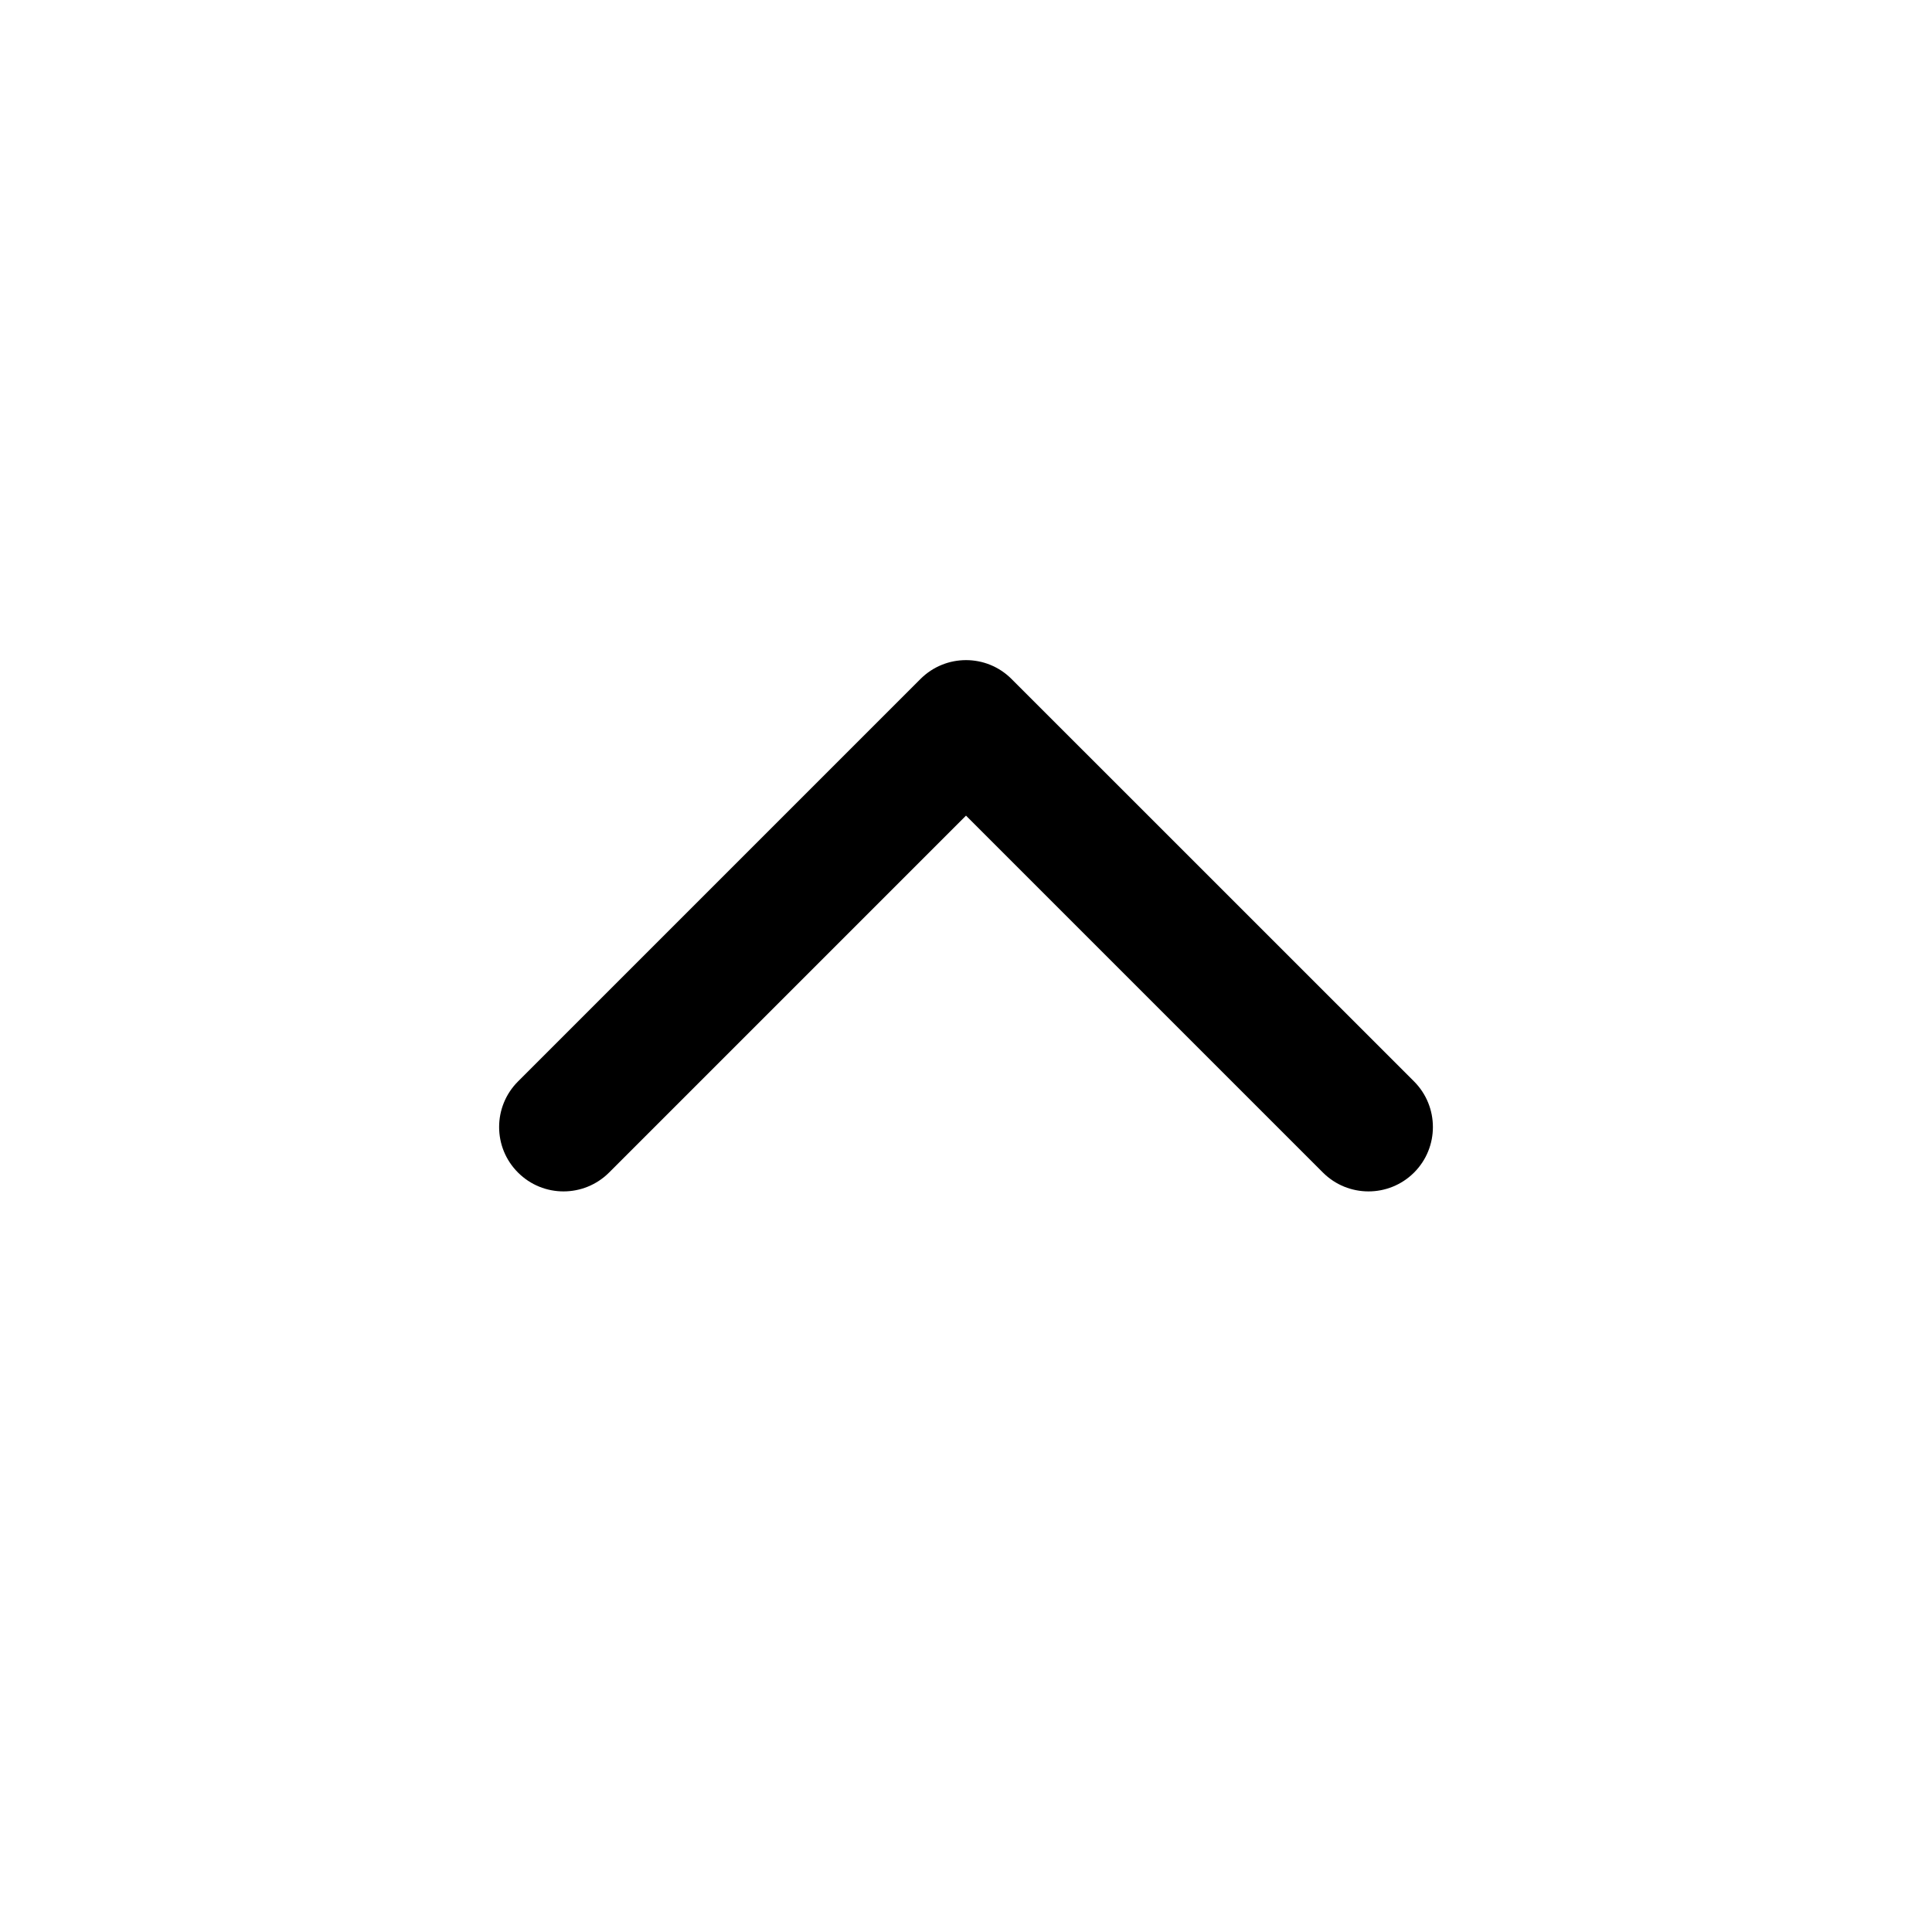
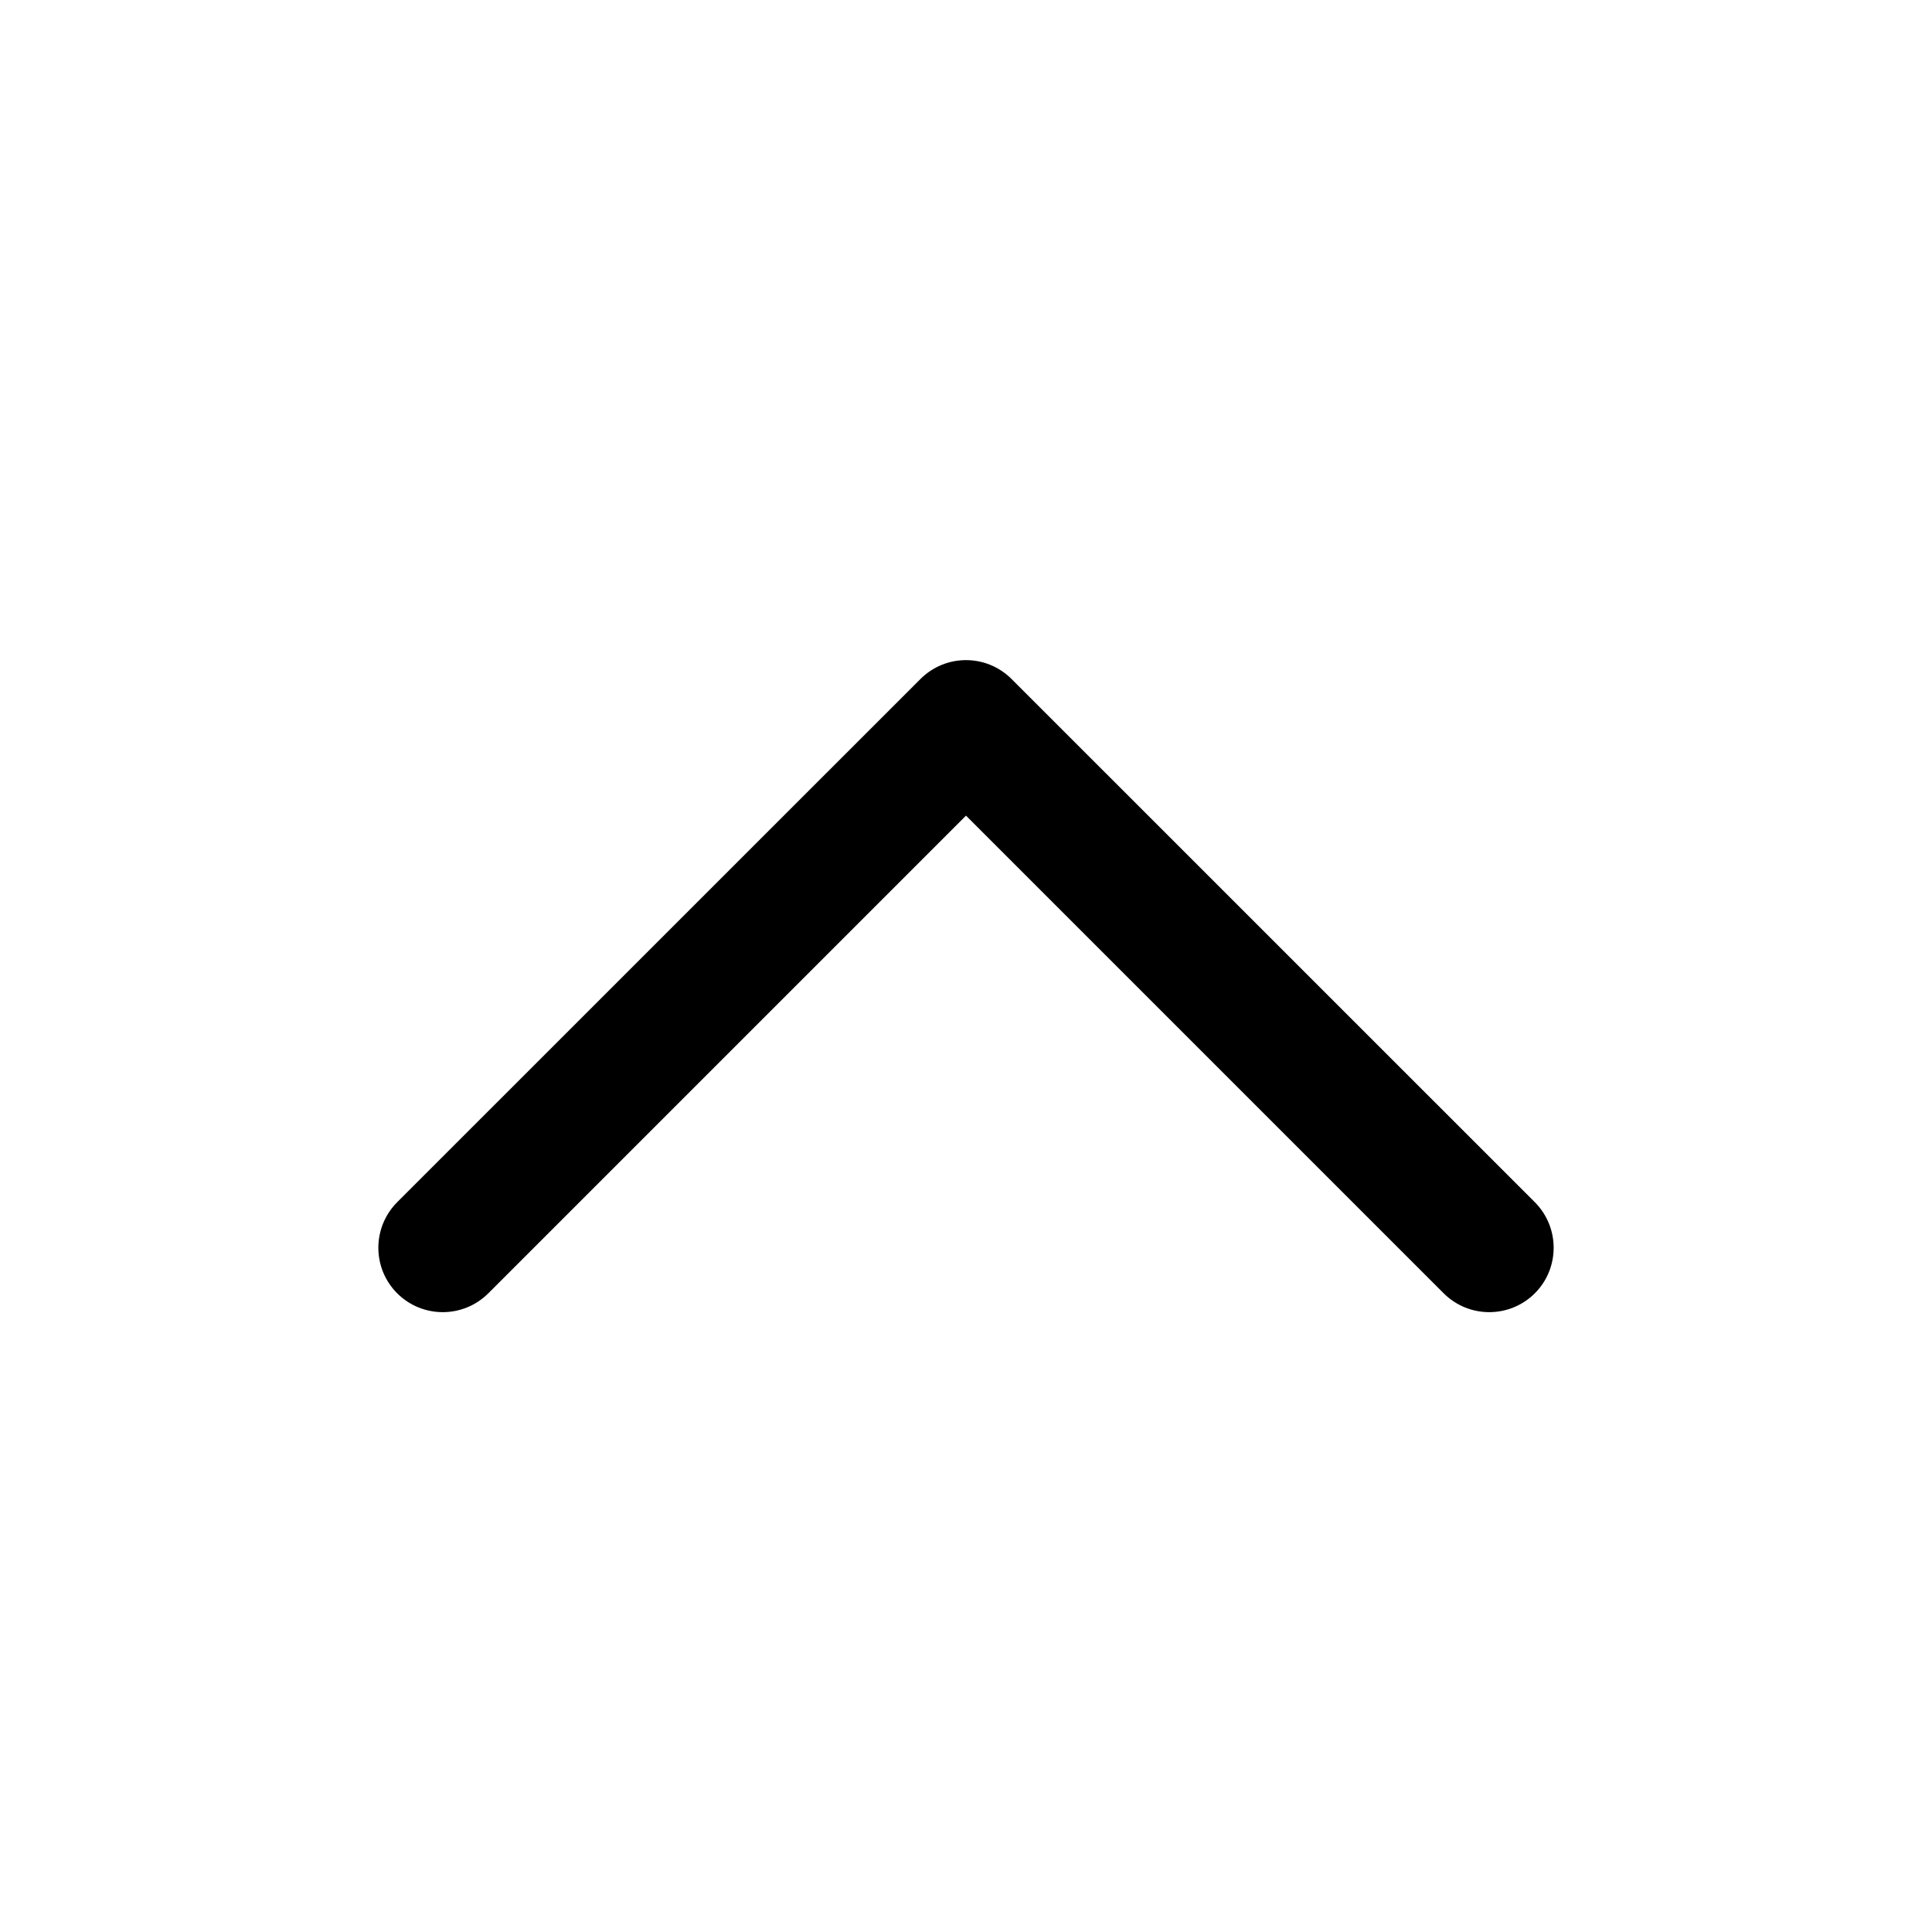
<svg xmlns="http://www.w3.org/2000/svg" width="24" height="24" viewBox="0 0 24 24" fill="none" data-karrot-ui-icon="true">
-   <path fill-rule="evenodd" clip-rule="evenodd" d="M11.434 8.435C11.747 8.122 12.254 8.122 12.566 8.435L17.566 13.434C17.878 13.747 17.878 14.254 17.566 14.566C17.253 14.878 16.747 14.878 16.434 14.566L12 10.132L7.566 14.566C7.253 14.878 6.747 14.878 6.435 14.566C6.122 14.254 6.122 13.747 6.435 13.434L11.434 8.435Z" fill="currentColor" />
+   <path fill-rule="evenodd" clip-rule="evenodd" d="M11.434 8.435C11.747 8.122 12.253 8.122 12.566 8.435L19.066 14.934C19.378 15.247 19.378 15.754 19.066 16.066C18.753 16.378 18.247 16.378 17.934 16.066L12 10.132L6.066 16.066C5.753 16.378 5.247 16.378 4.934 16.066C4.622 15.754 4.622 15.247 4.934 14.934L11.434 8.435Z" fill="currentColor" />
</svg>
